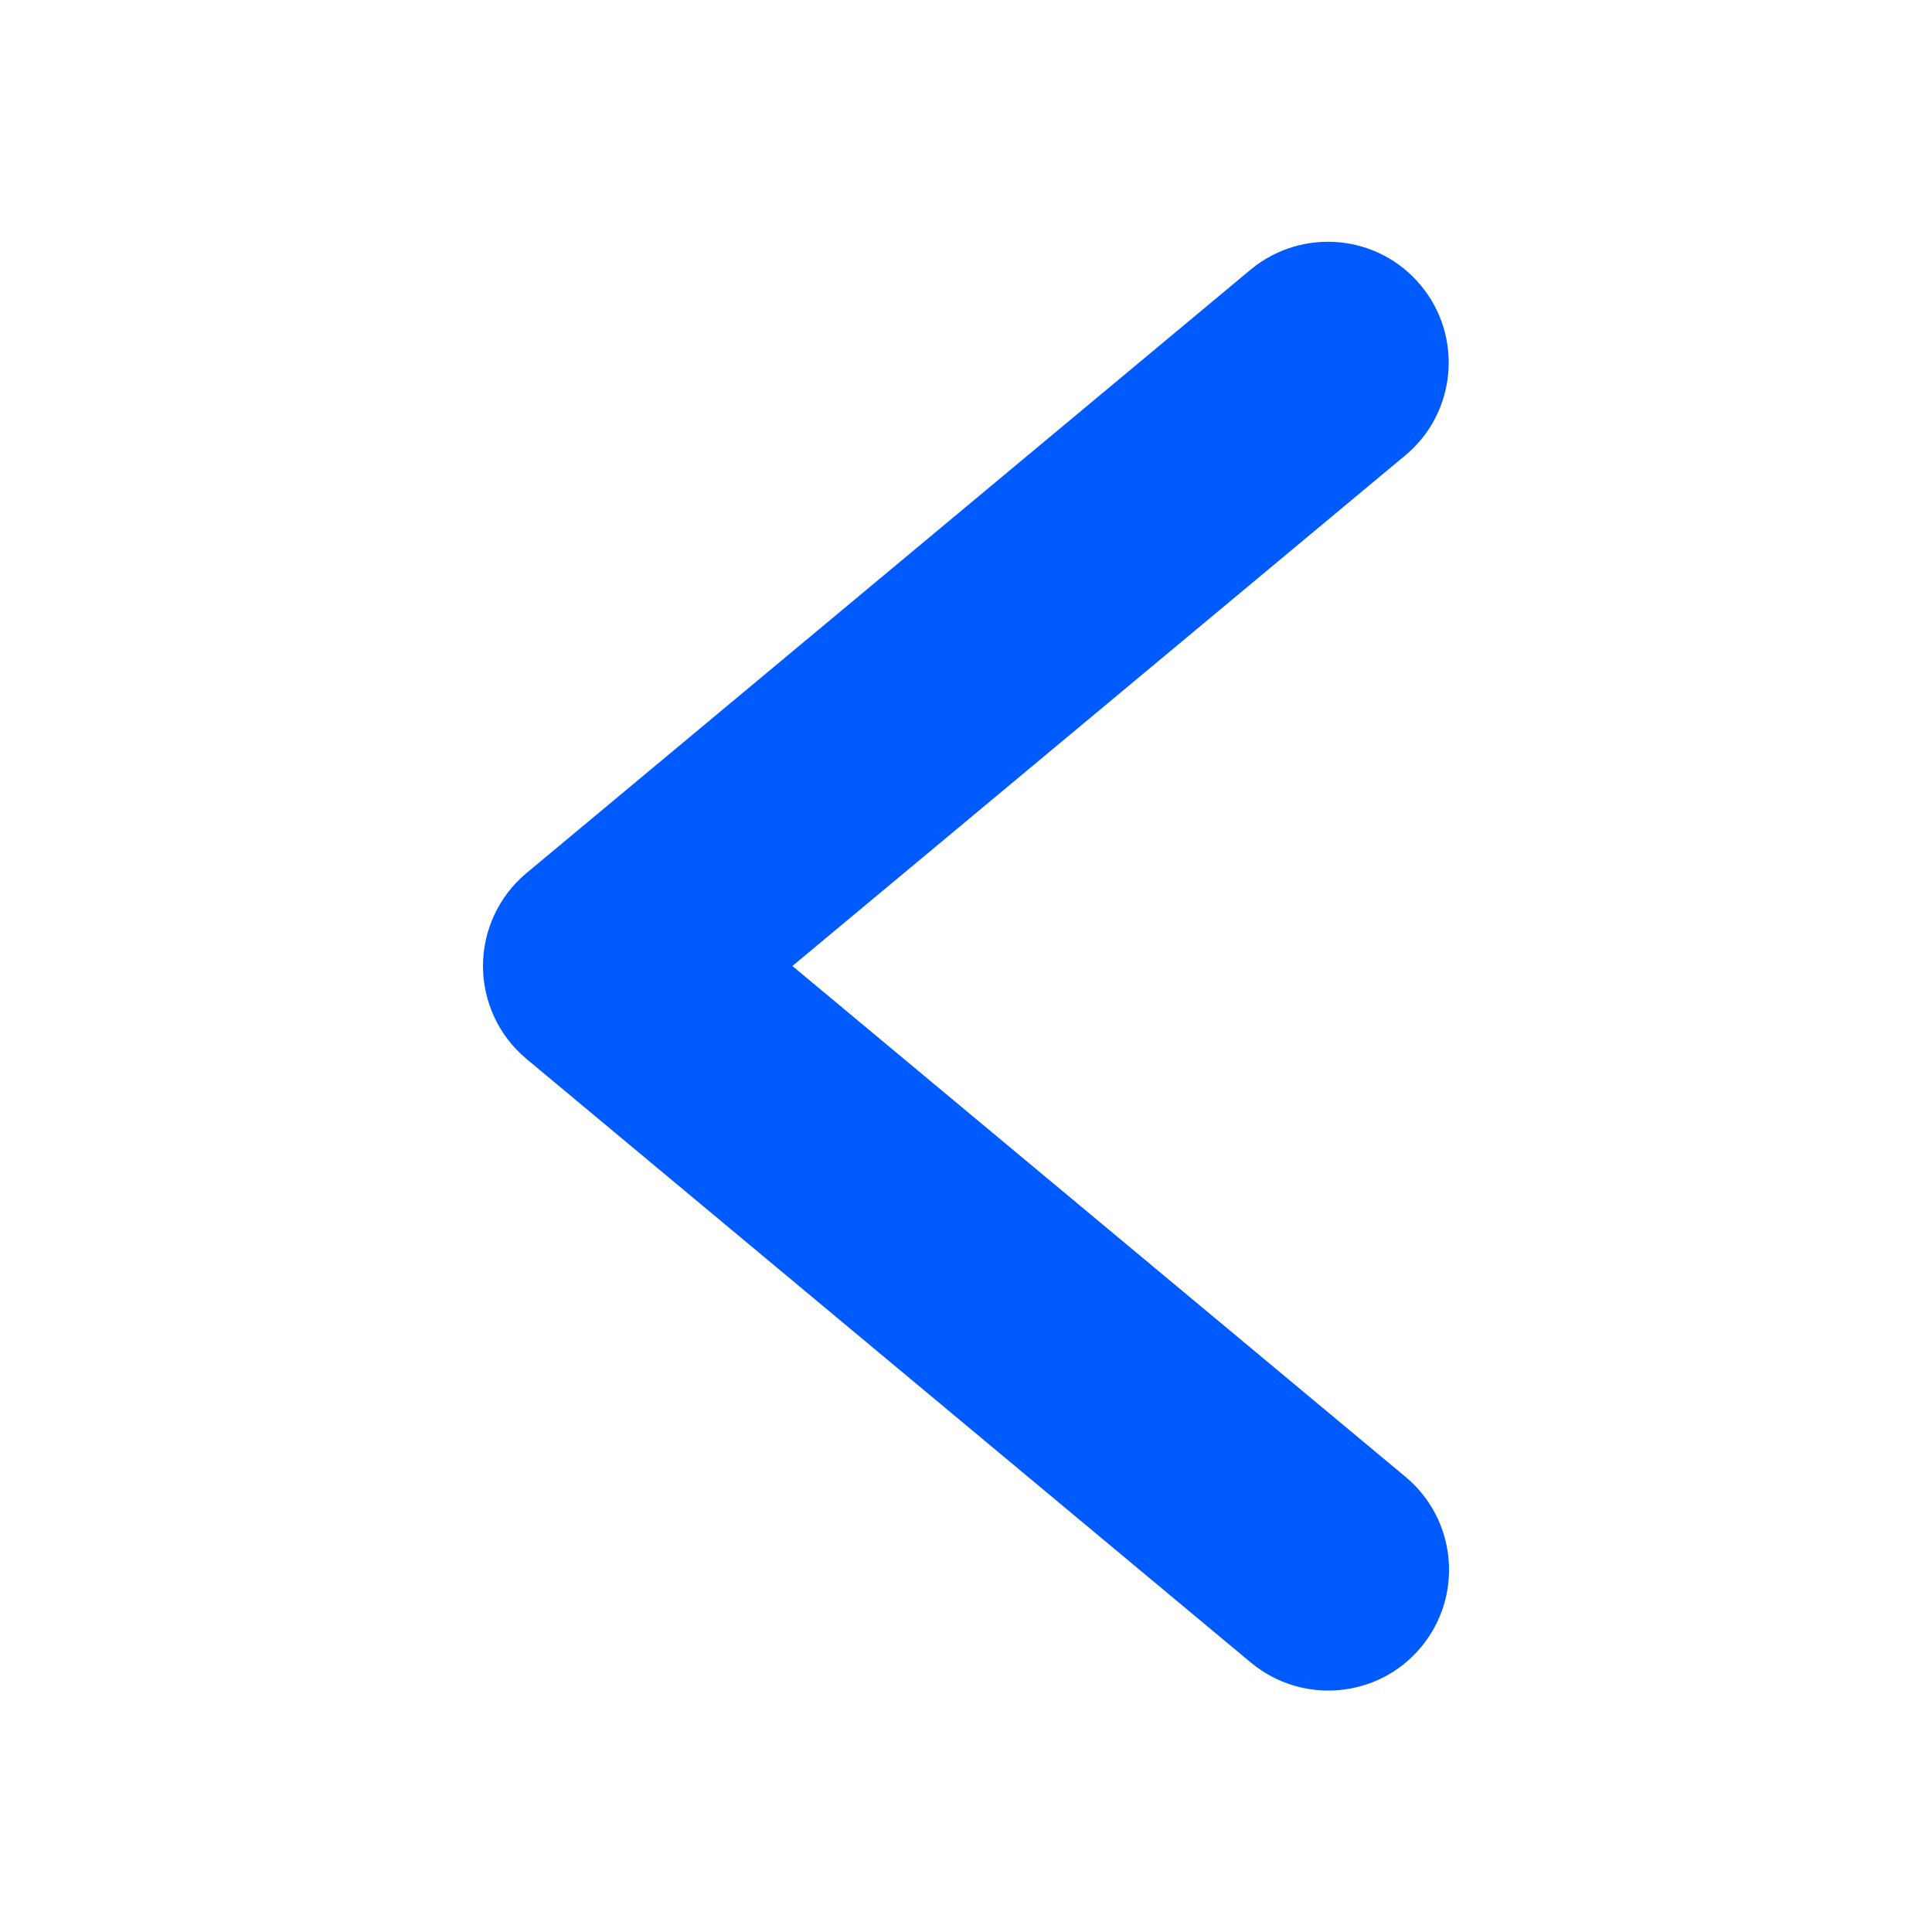
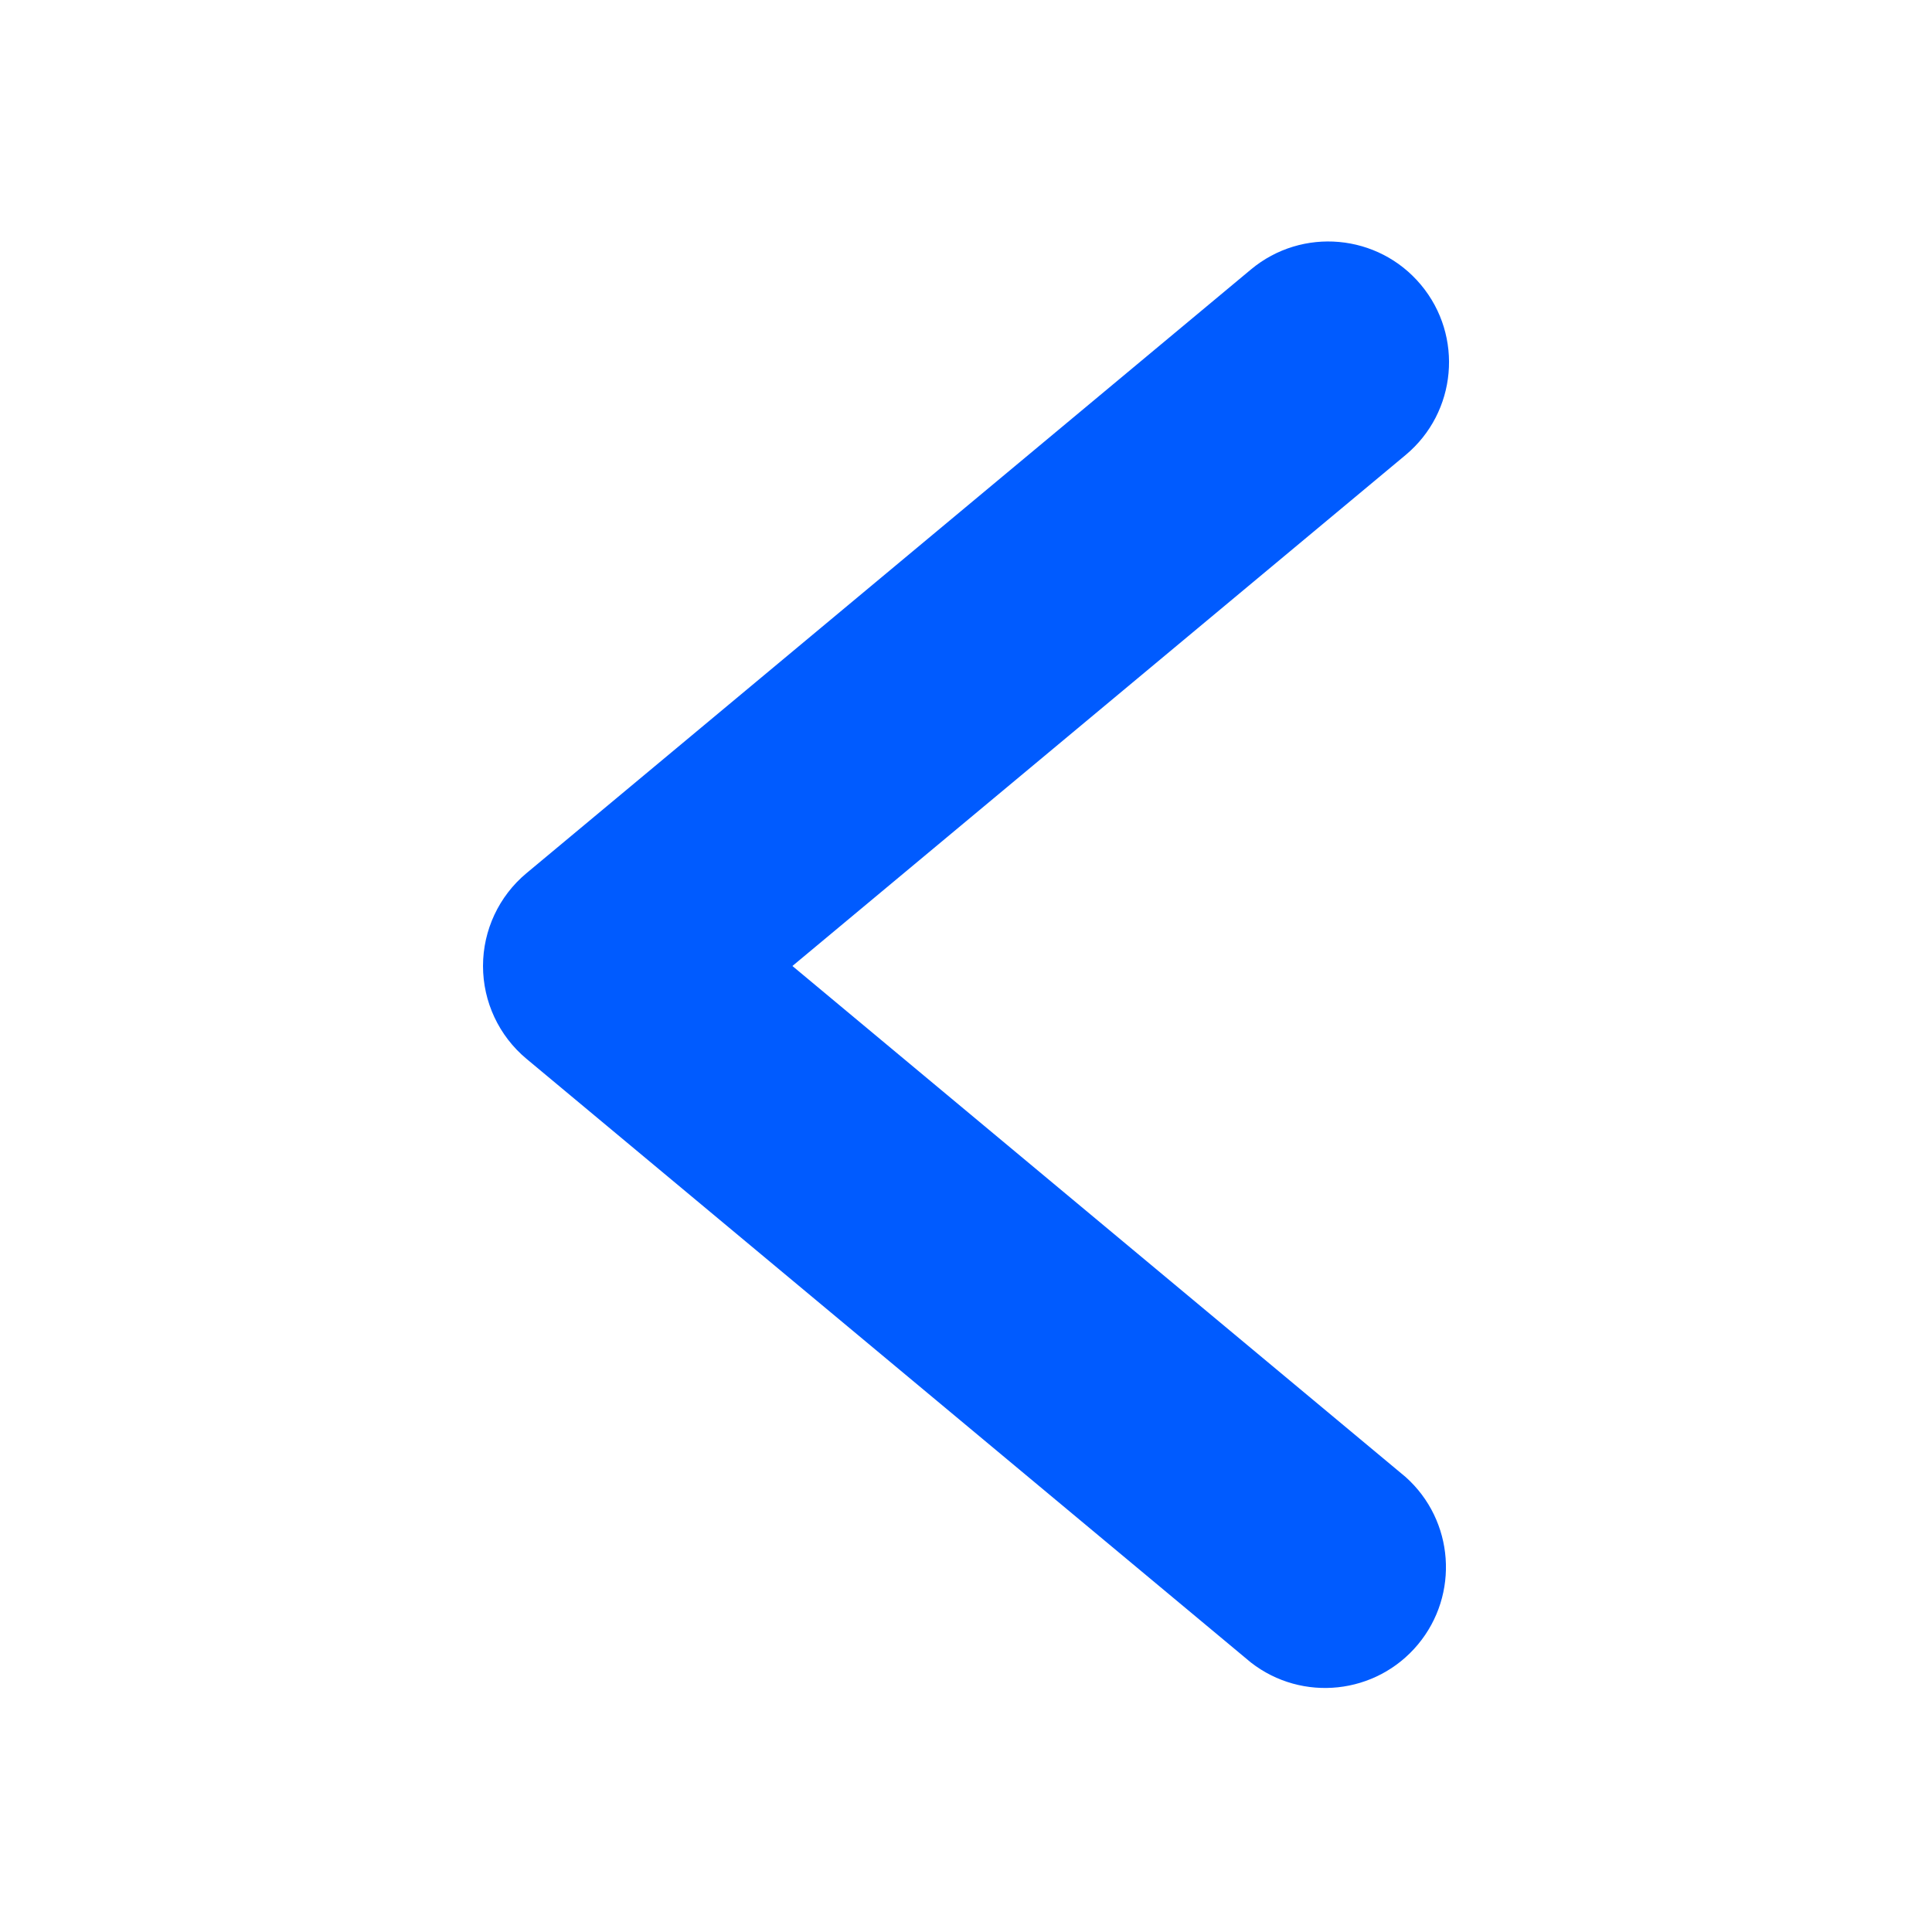
- <svg xmlns="http://www.w3.org/2000/svg" width="20px" height="20px" viewBox="0 0 20 20" version="1.1">
-   <g>
-     <path style=" stroke:none;fill-rule:nonzero;fill:#005BFF;fill-opacity:1;" d="M 8.203 10 L 14.551 4.711 C 15.078 4.27 15.148 3.48 14.707 2.953 C 14.266 2.422 13.48 2.352 12.949 2.789 L 5.449 9.039 C 5.164 9.277 5 9.629 5 10 C 5 10.371 5.164 10.723 5.449 10.961 L 12.949 17.211 C 13.48 17.652 14.27 17.582 14.711 17.051 C 15.152 16.52 15.082 15.734 14.551 15.289 Z M 8.203 10 " />
-   </g>
+ <svg xmlns="http://www.w3.org/2000/svg" width="20" height="20">
+   <path style="stroke:none;fill-rule:nonzero;fill:#005bff;fill-opacity:1" d="m8.203 10 6.348-5.29a1.25 1.25 0 0 0-1.602-1.92l-7.5 6.25a1.251 1.251 0 0 0 0 1.92l7.5 6.25a1.251 1.251 0 0 0 1.602-1.92Zm0 0" />
</svg>
